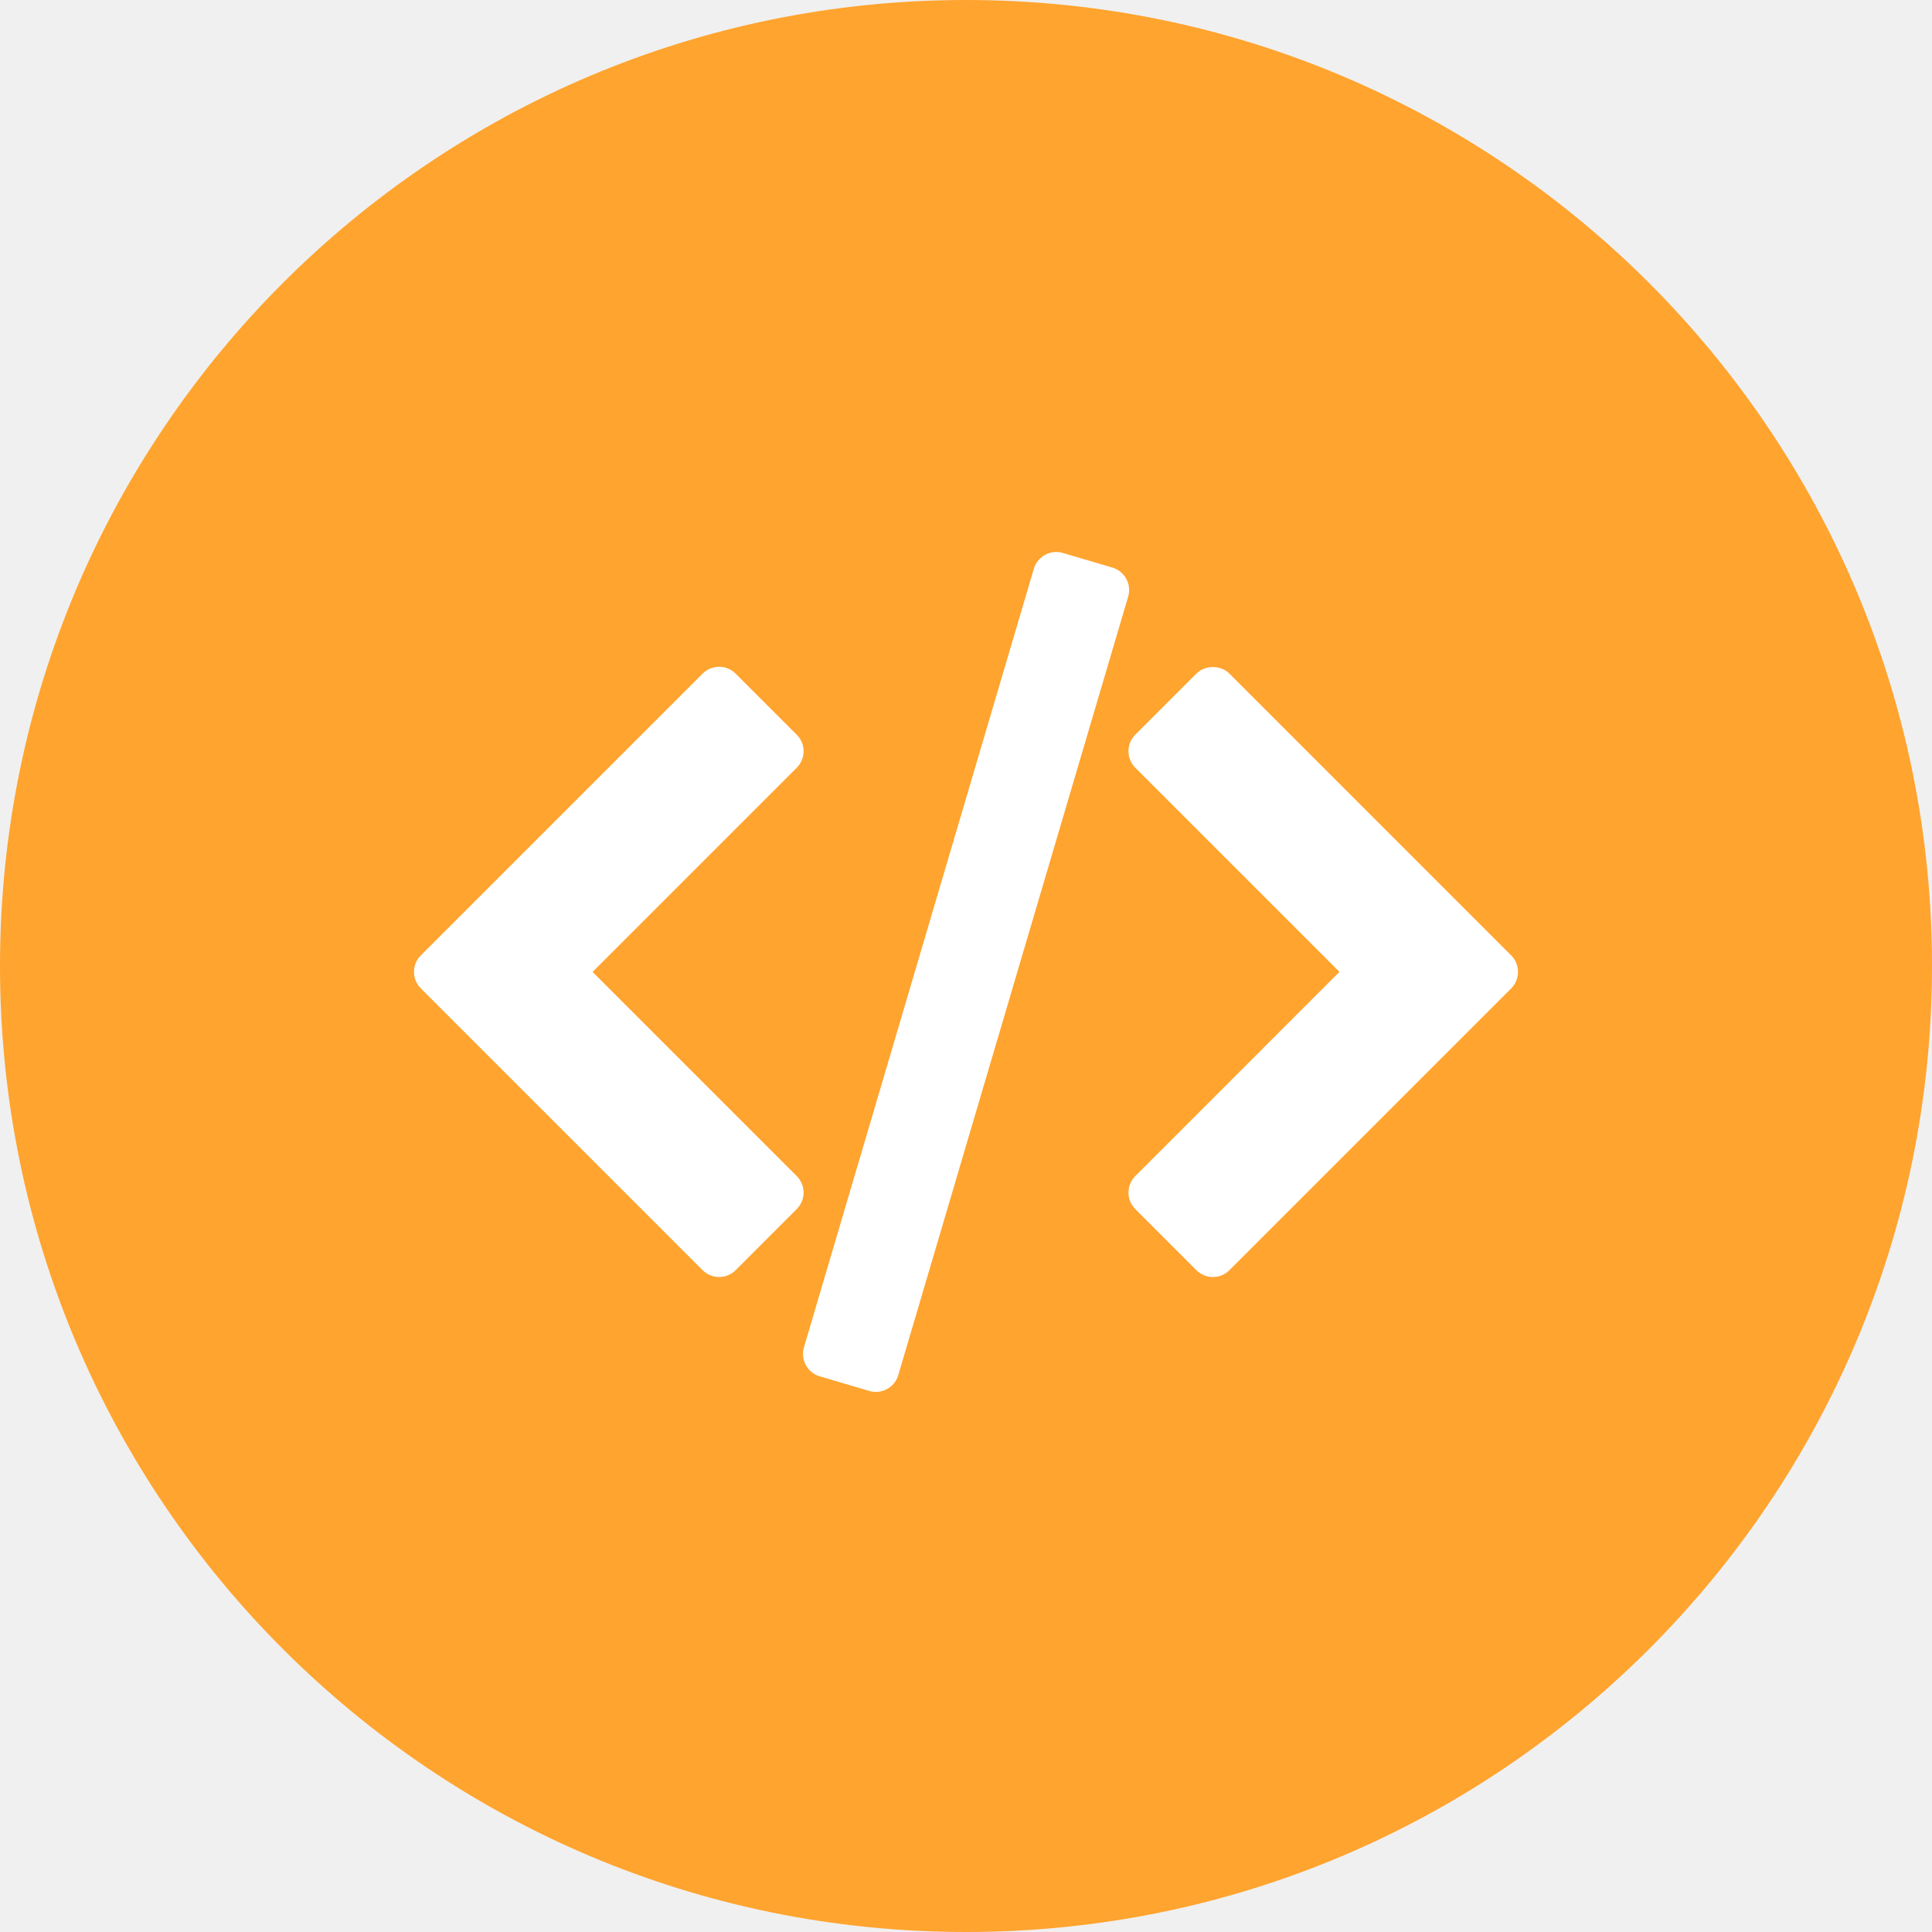
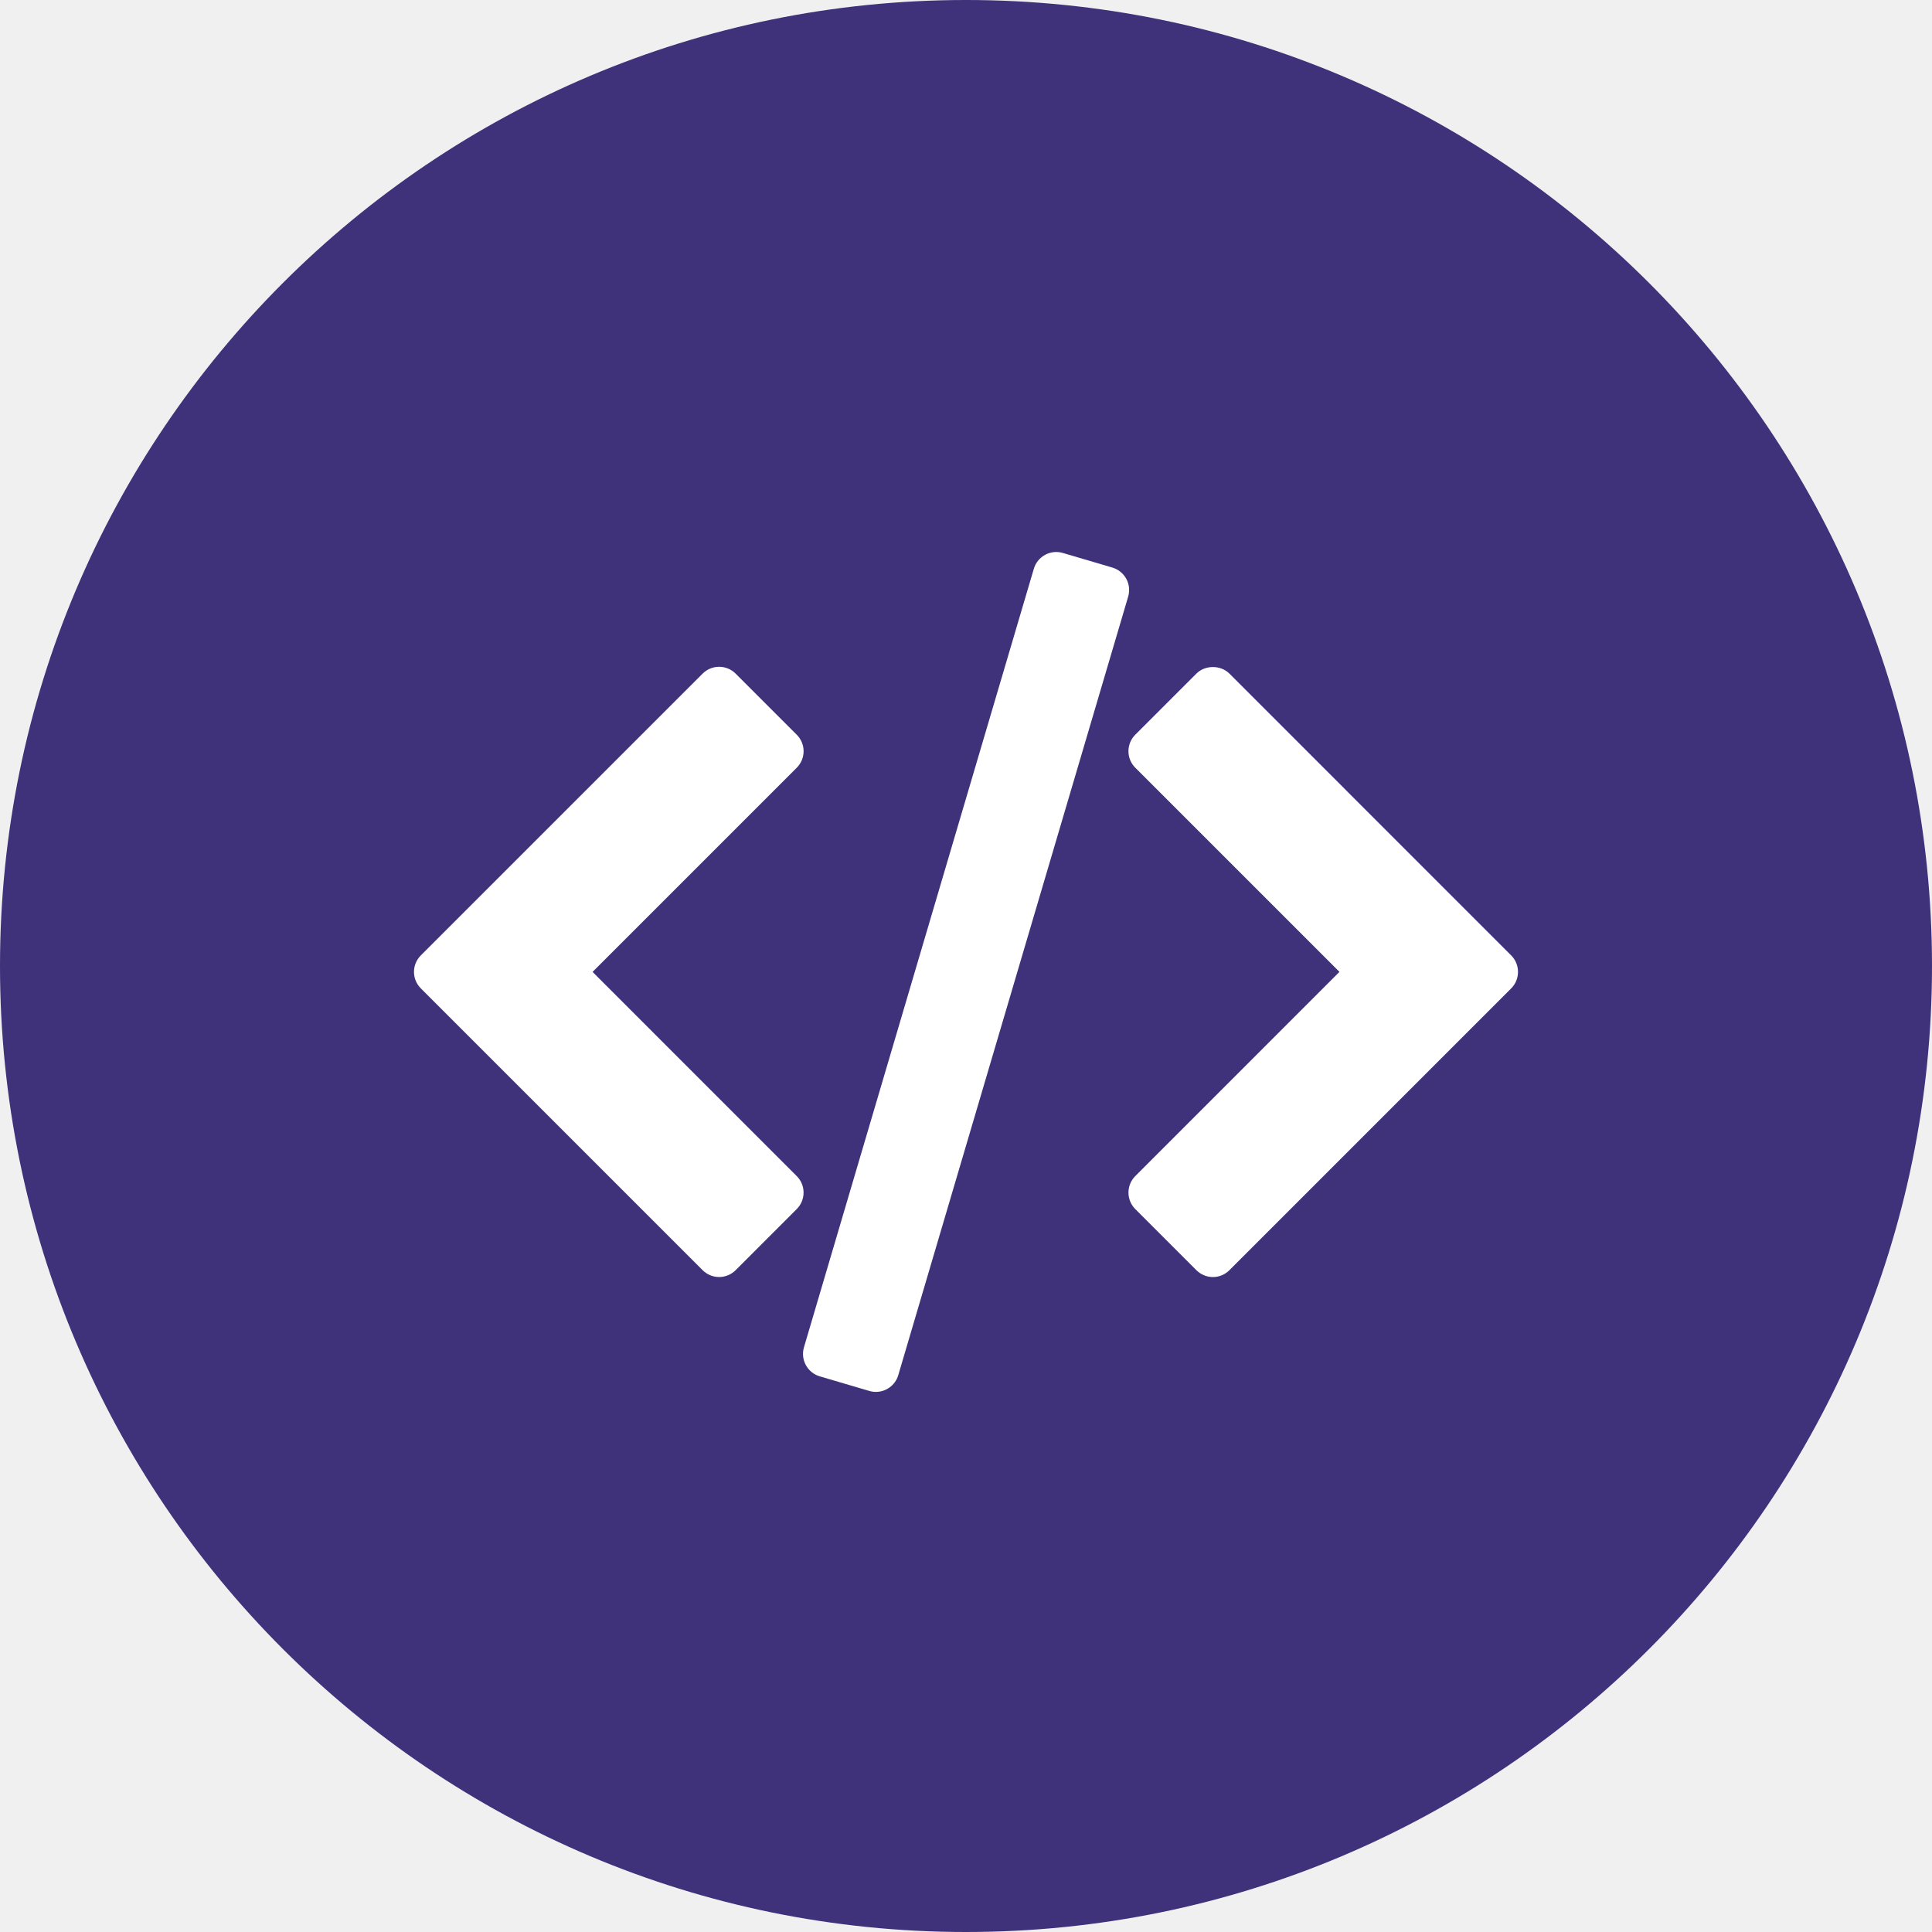
<svg xmlns="http://www.w3.org/2000/svg" width="70" height="70" viewBox="0 0 70 70" fill="none">
-   <rect width="70" height="70" rx="35" fill="#FFA42F" />
+   <rect width="70" height="70" rx="35" fill="#3F327A" />
  <path d="M54.752 34.615L44.544 24.406C44.226 24.089 43.665 24.089 43.347 24.406L41.134 26.619C40.803 26.95 40.803 27.486 41.134 27.816L48.531 35.213L41.134 42.611C40.804 42.941 40.804 43.477 41.134 43.808L43.347 46.021C43.506 46.18 43.722 46.27 43.946 46.27C44.17 46.27 44.386 46.18 44.544 46.021L54.752 35.813C55.083 35.482 55.083 34.945 54.752 34.615Z" fill="white" />
  <path d="M28.866 42.611L21.47 35.214L28.867 27.817C29.026 27.659 29.116 27.444 29.116 27.219C29.116 26.994 29.027 26.779 28.867 26.62L26.654 24.407C26.495 24.248 26.28 24.159 26.056 24.159C25.831 24.159 25.616 24.248 25.457 24.407L15.248 34.615C14.917 34.946 14.917 35.481 15.248 35.812L25.457 46.021C25.616 46.179 25.831 46.269 26.055 46.269C26.28 46.269 26.495 46.179 26.654 46.021L28.867 43.807C29.198 43.477 29.198 42.941 28.866 42.611Z" fill="white" />
  <path d="M40.807 20.972C40.7 20.774 40.519 20.628 40.304 20.564L38.51 20.035C38.062 19.902 37.59 20.159 37.458 20.607L29.129 48.815C29.065 49.031 29.09 49.262 29.197 49.459C29.304 49.657 29.485 49.803 29.7 49.867L31.495 50.396C31.575 50.42 31.655 50.431 31.735 50.431C32.1 50.431 32.437 50.193 32.546 49.824L40.876 21.616C40.939 21.4 40.915 21.169 40.807 20.972Z" fill="white" />
</svg>
